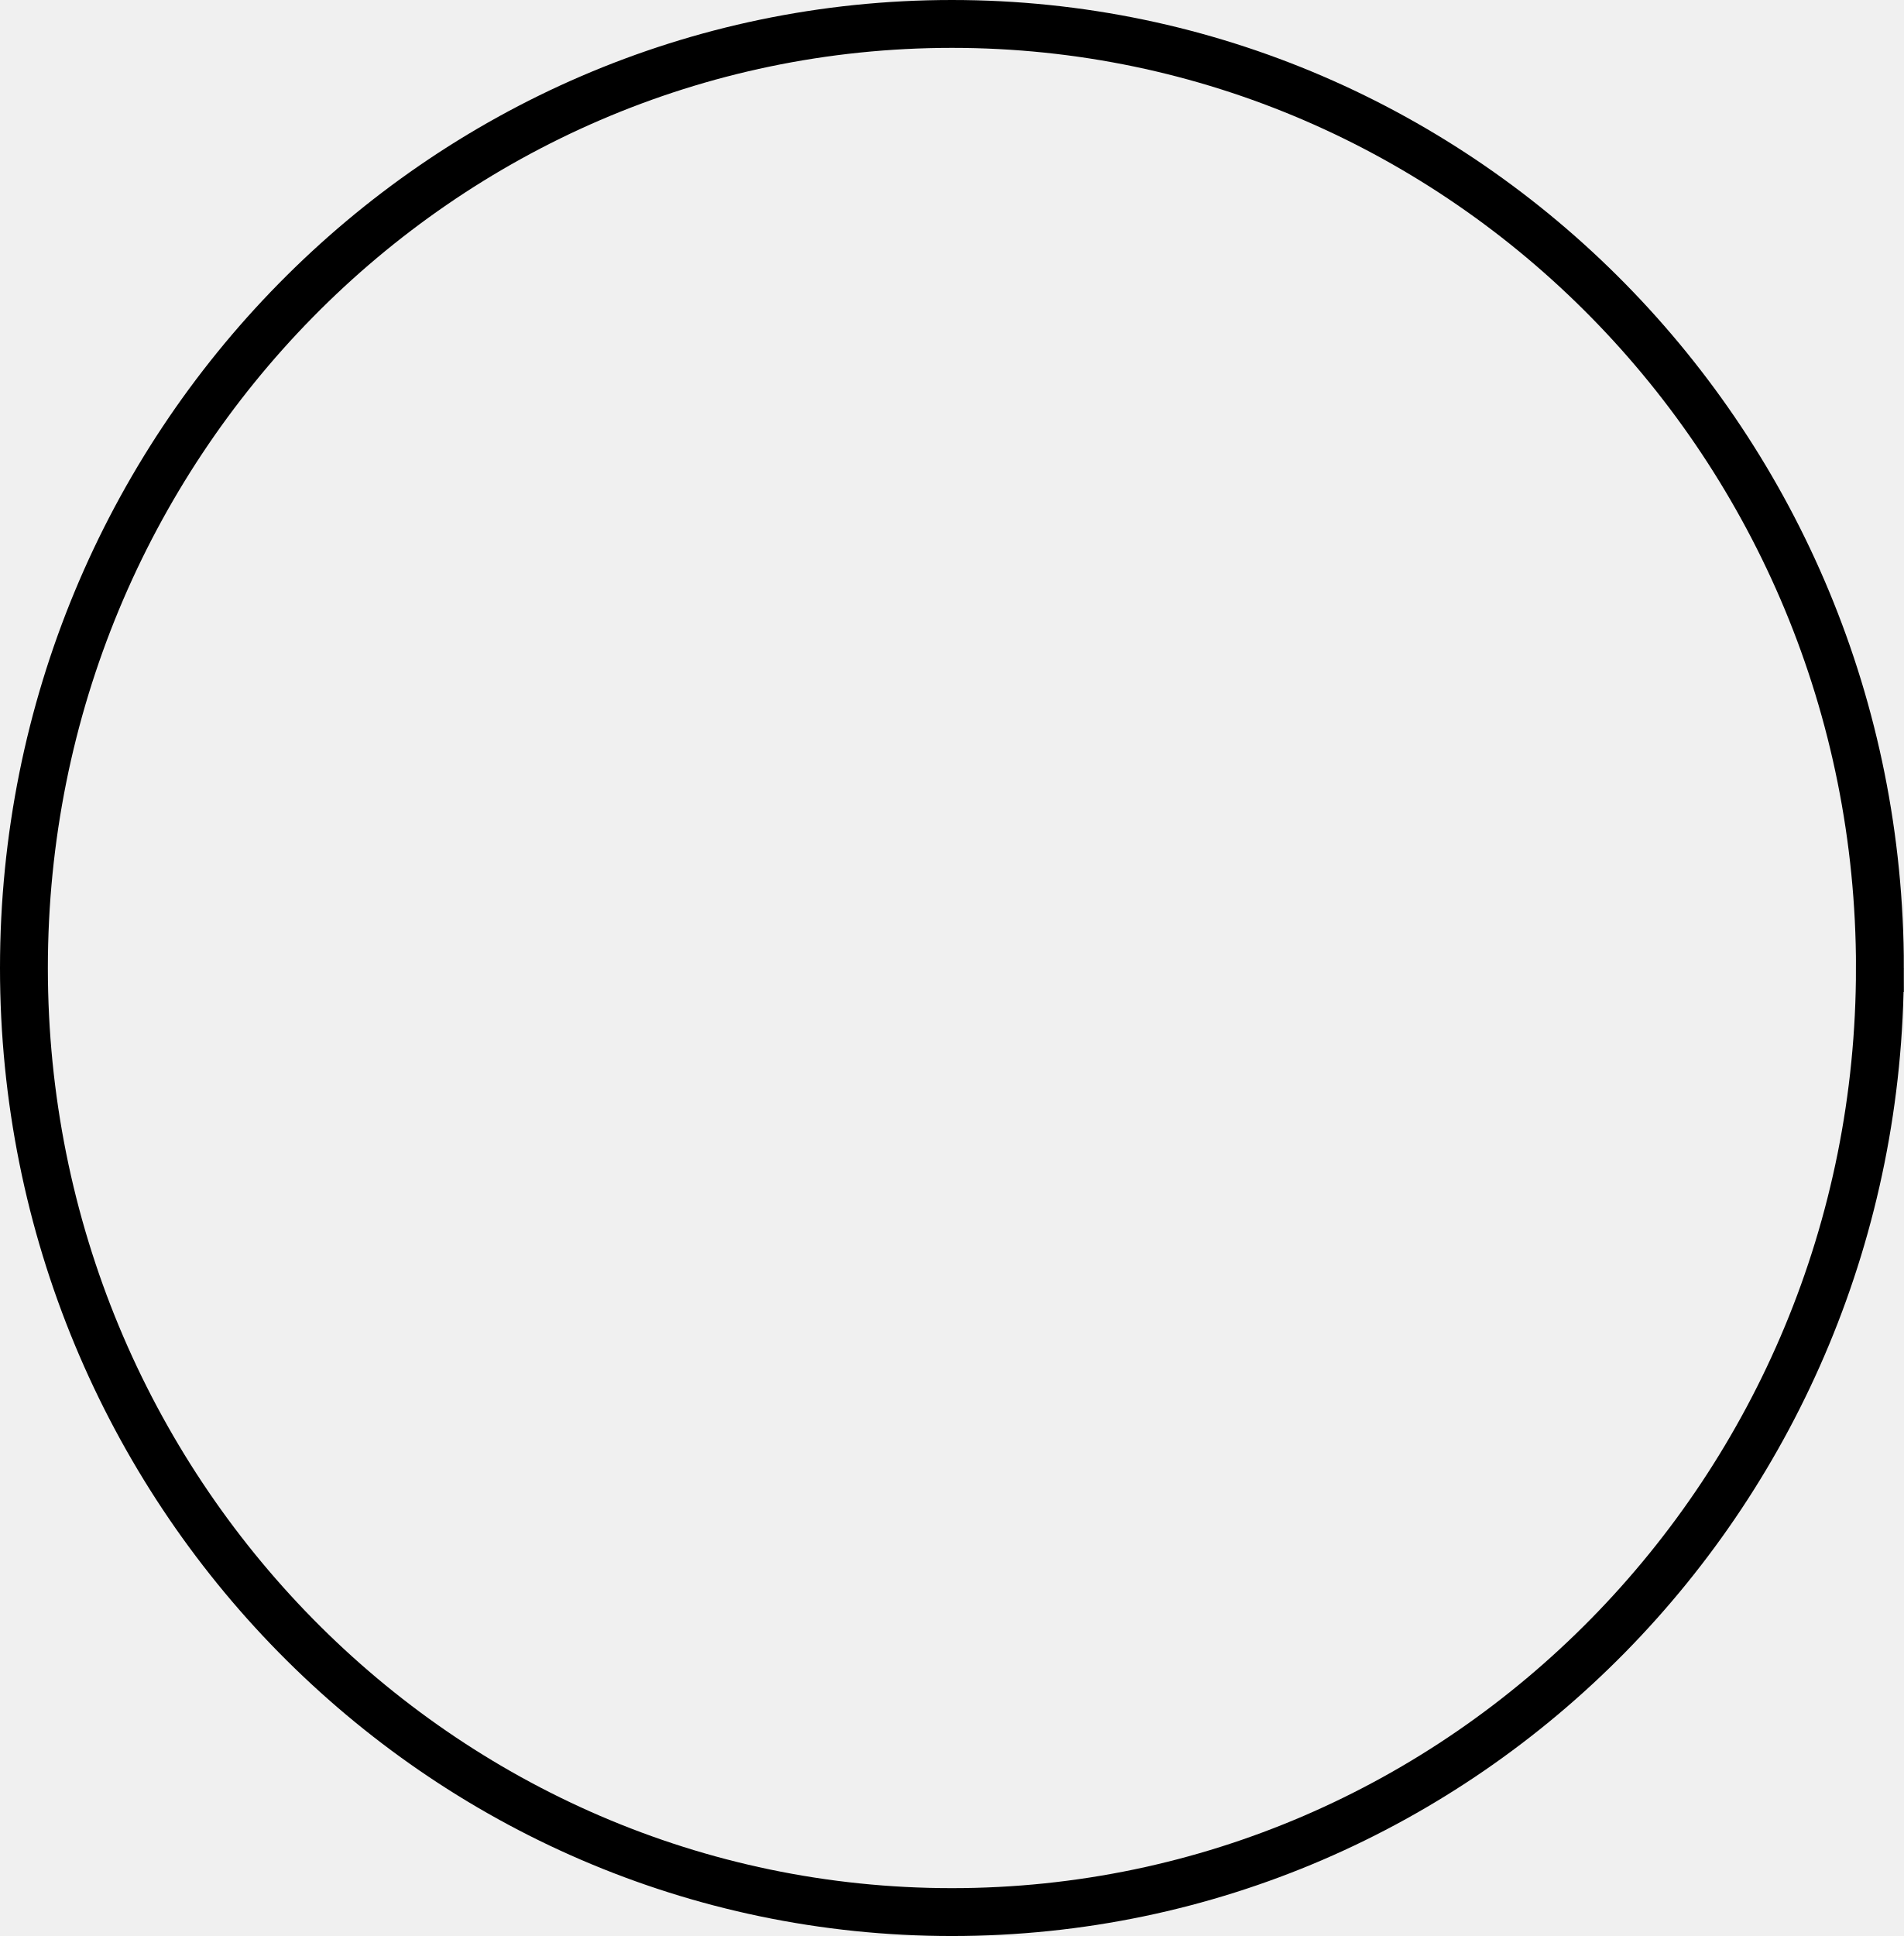
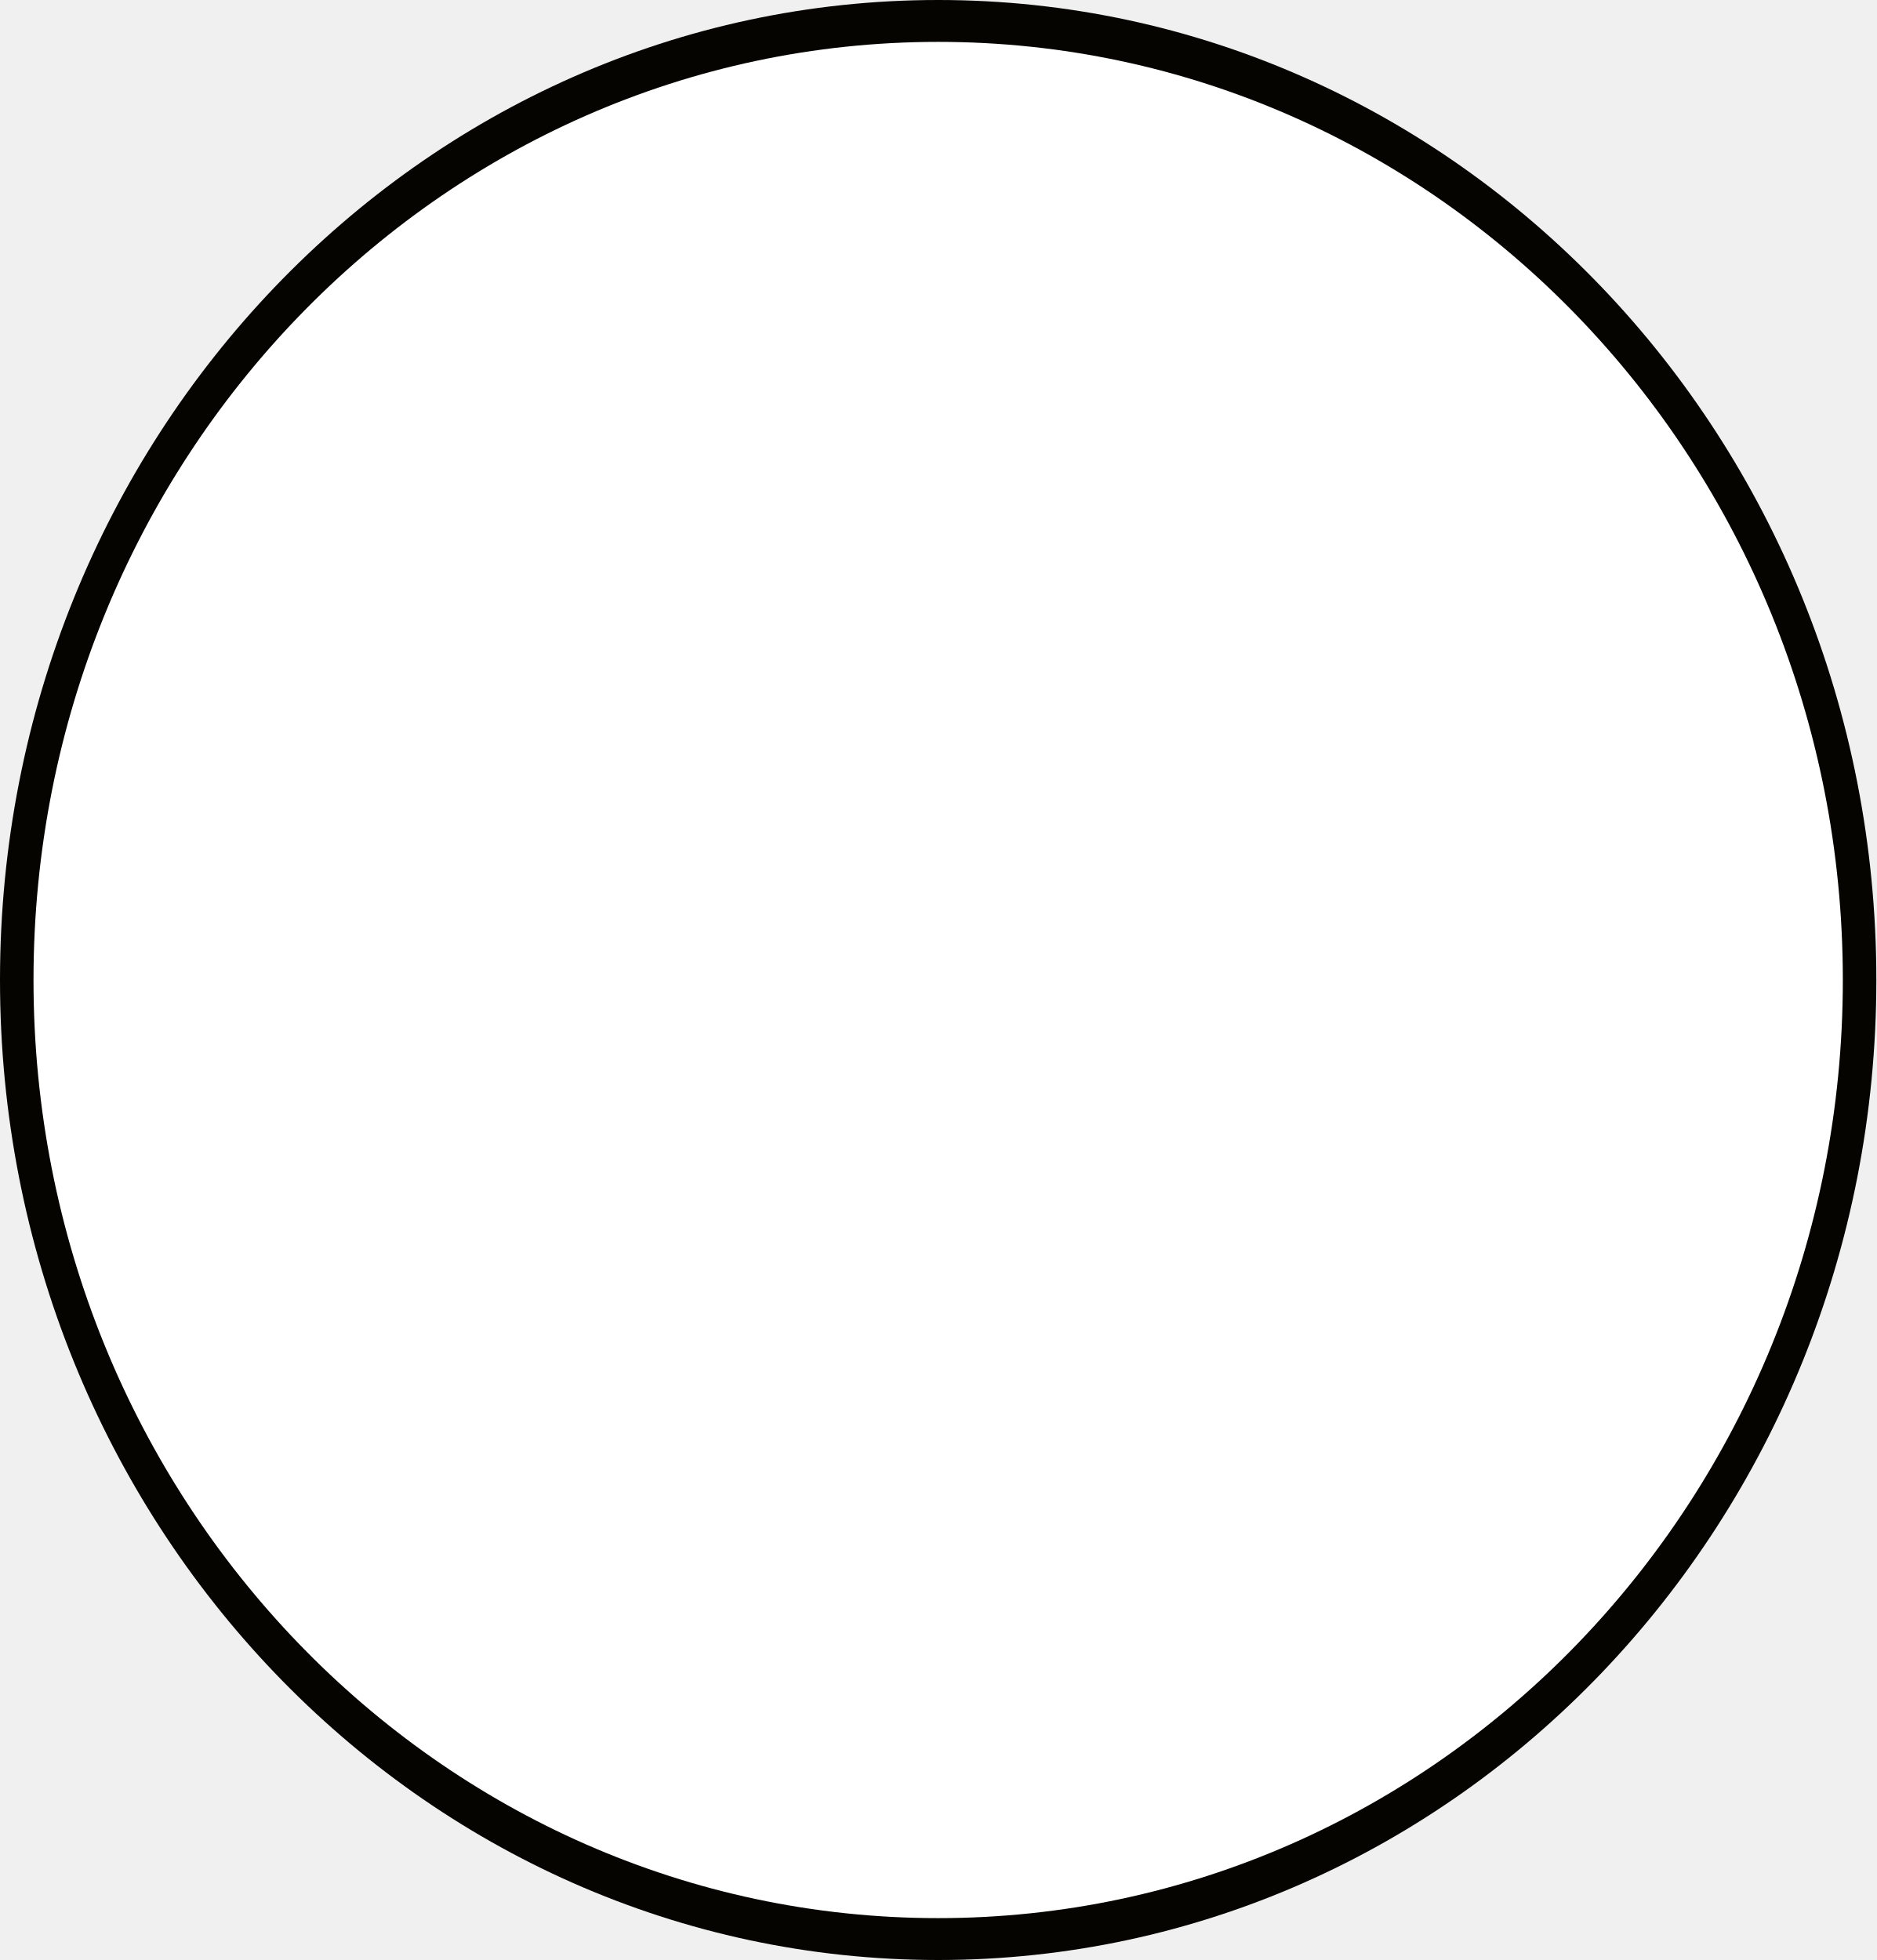
- <svg width="119.333pt" height="121.333pt" viewBox="0 0 119.333 121.333" xml:space="preserve">
+ <svg width="112pt" height="117pt" viewBox="0 0 112 117" xml:space="preserve">
  <g id="Layer_x0020_1" style="fill-rule:nonzero;clip-rule:nonzero;stroke:#000000;stroke-miterlimit:4;">
-     <path style="fill:none;stroke-width:3;" d="M117.833,60.667c0,32.677-26.042,59.167-58.167,59.167S1.5,93.344,1.5,60.667C1.5,27.99,27.542,1.5,59.667,1.5s58.167,26.49,58.167,59.167z" />
+     <path style="fill:#050400;stroke:none;" d="M112,58.5C112,26.191,86.928,0,56,0S0,26.191,0,58.5S25.072,117,56,117s56-26.191,56-58.5z" />
+     <path style="fill:#FFFFFF;stroke:none;" d="M110,58.5c0-30.928-24.177-56-54-56S2,27.572,2,58.5c0,30.929,24.177,56,54,56s54-25.071,54-56z" />
  </g>
</svg>
